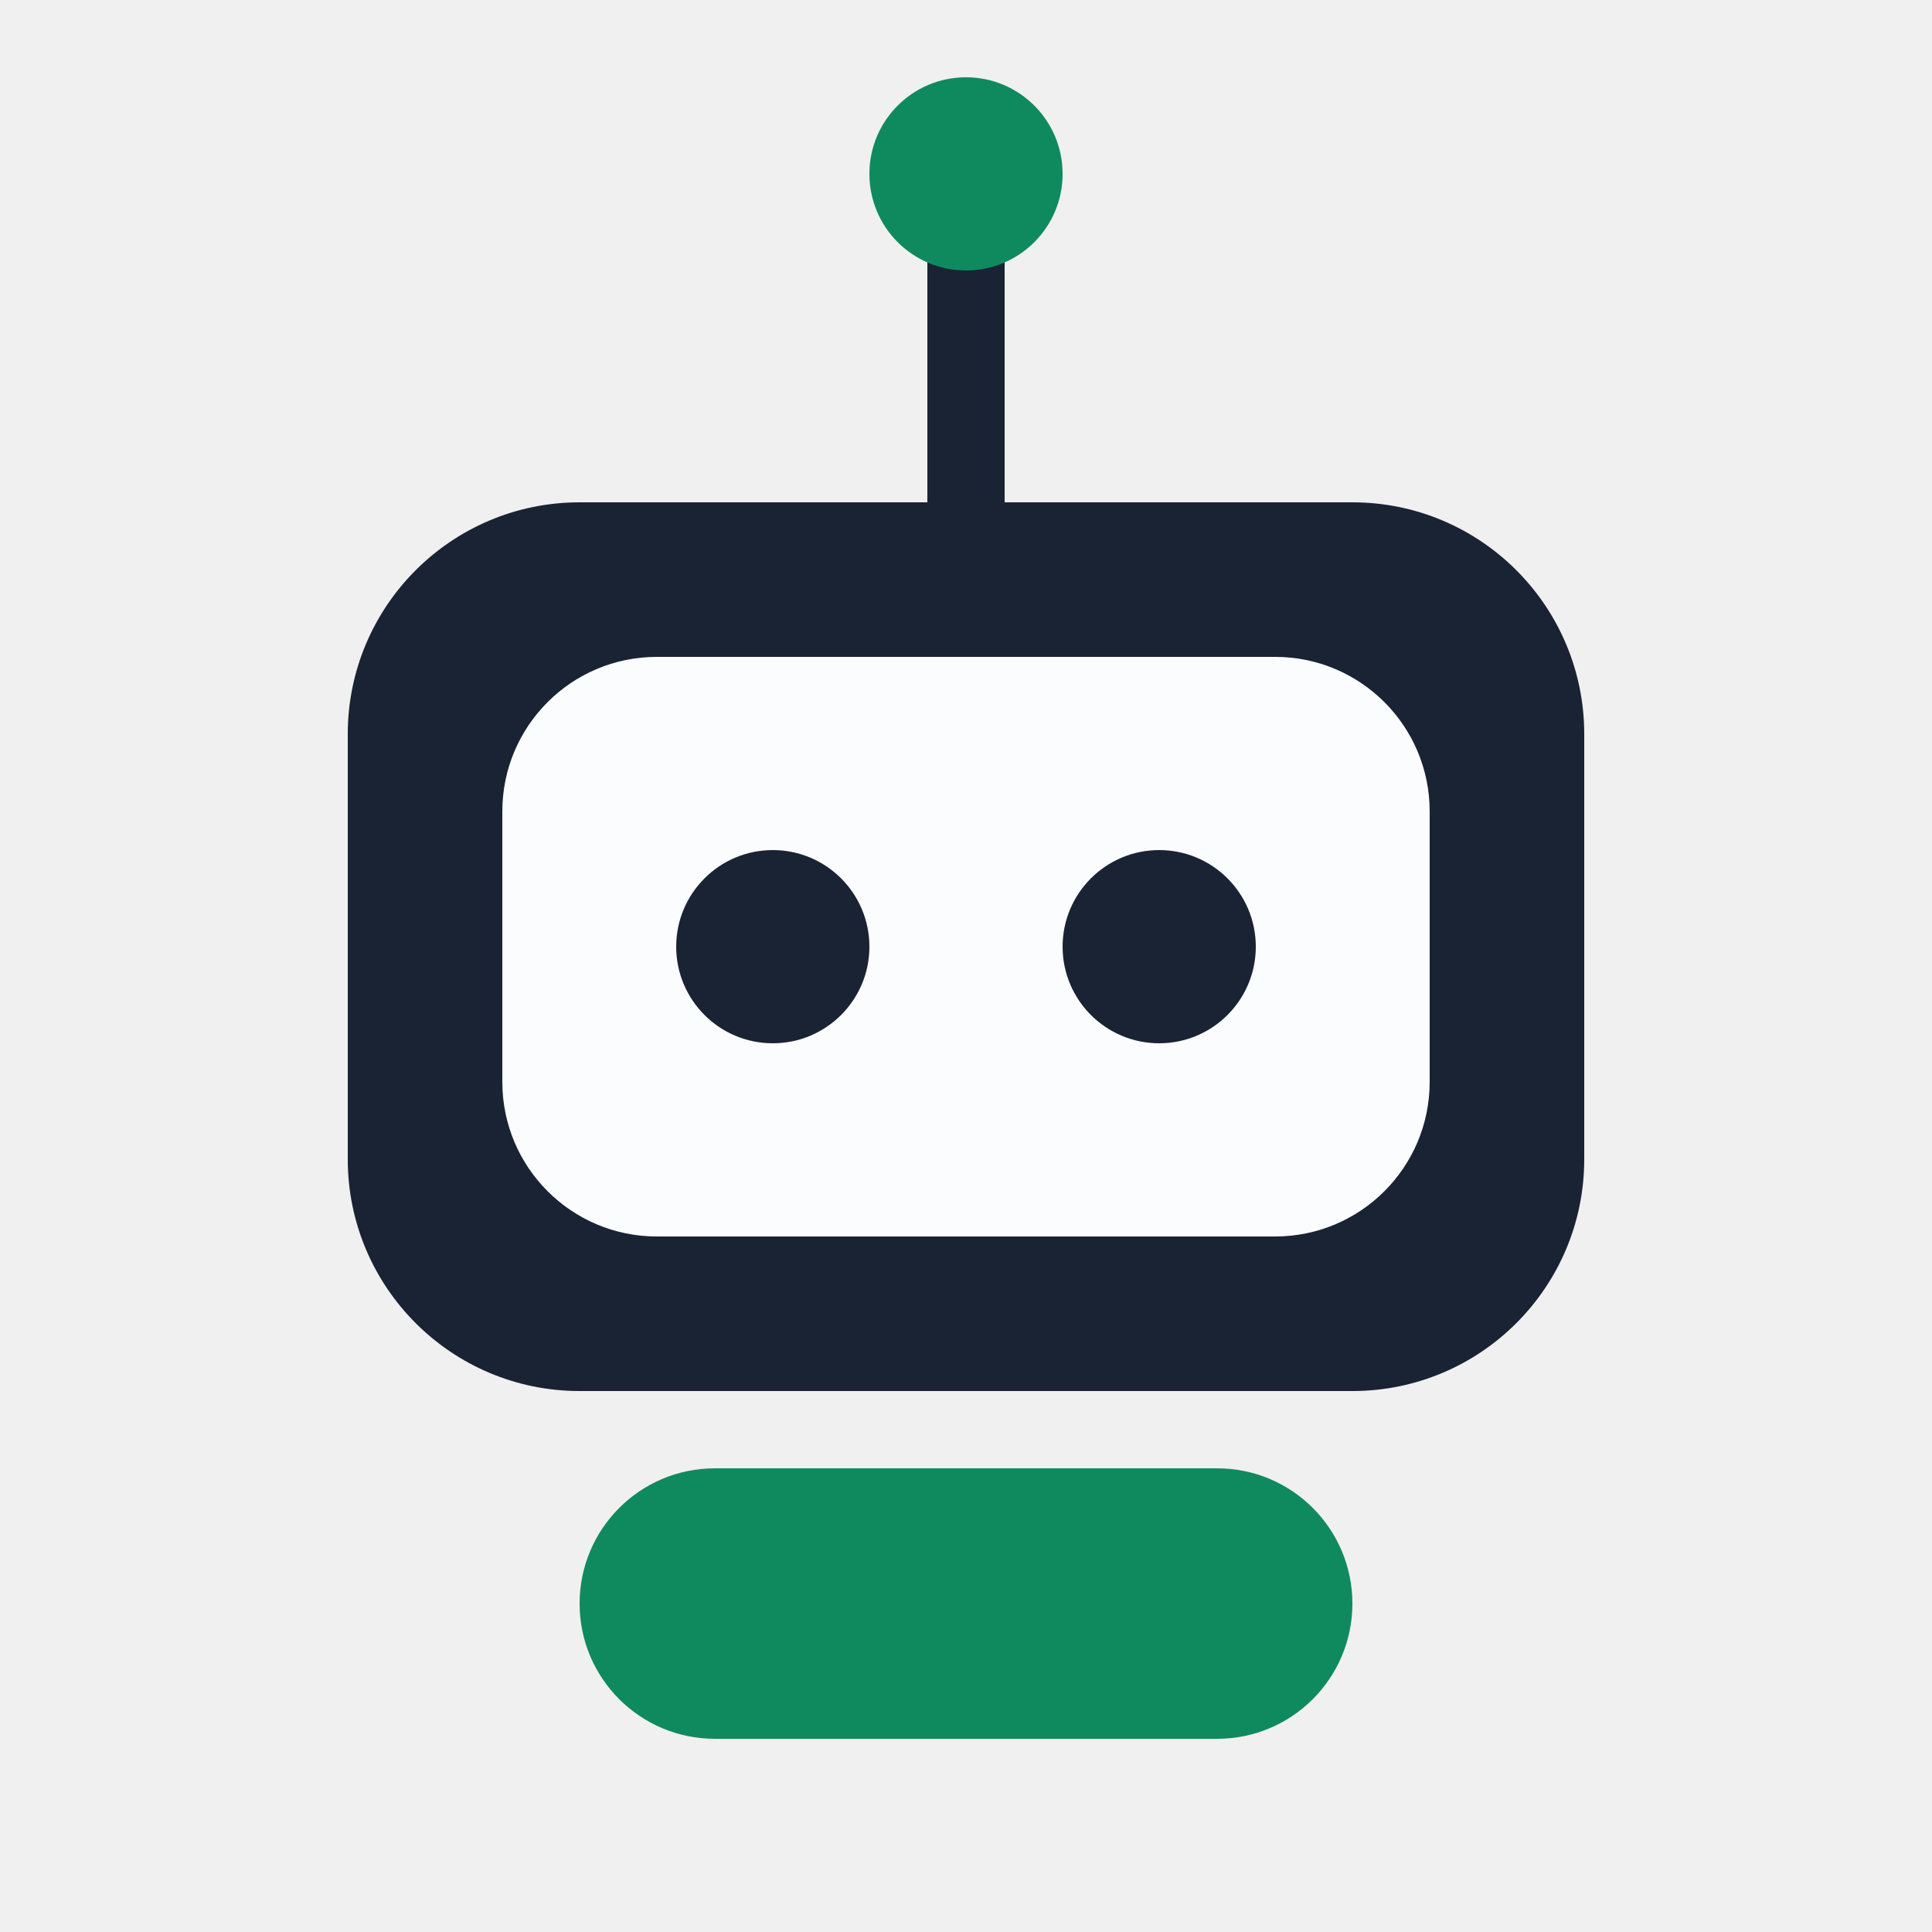
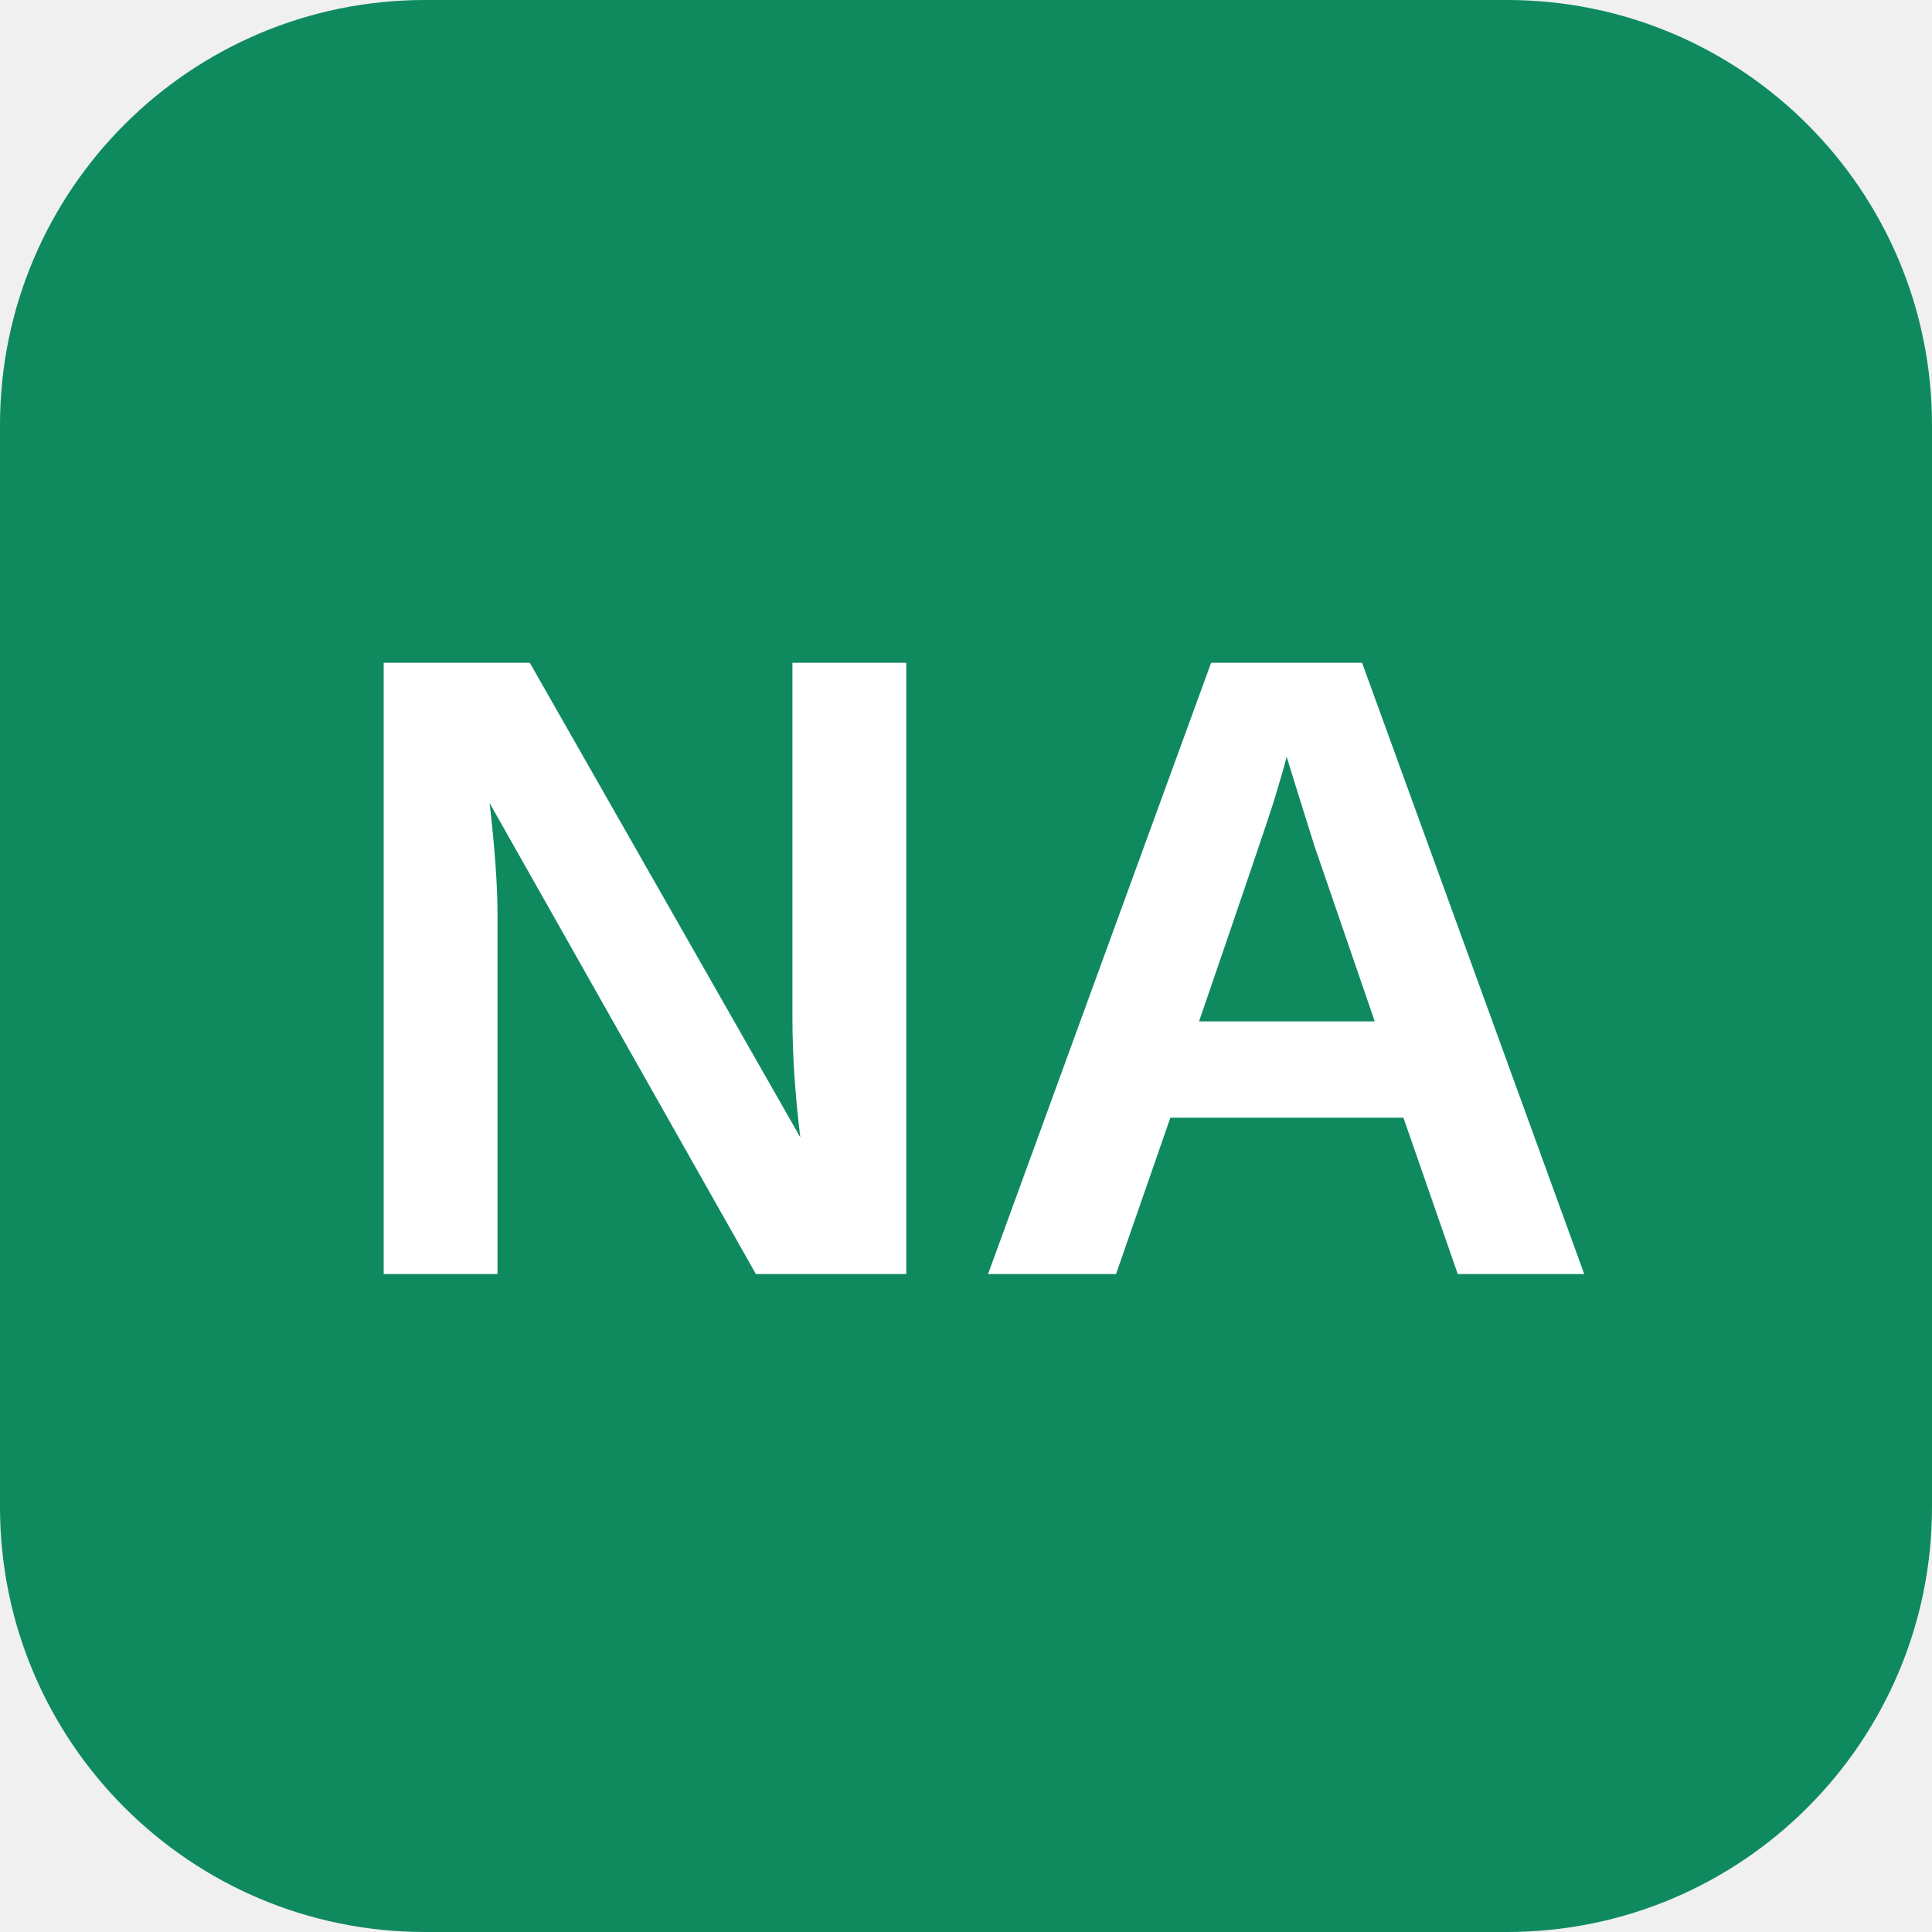
<svg xmlns="http://www.w3.org/2000/svg" viewBox="0 0 100 100">
-   <rect x="18" y="26" width="64" height="46" rx="12" fill="#1a2333" />
-   <rect x="26" y="34" width="48" height="30" rx="8" fill="#fbfcfe" />
-   <circle cx="40" cy="49" r="5" fill="#1a2333" />
-   <circle cx="60" cy="49" r="5" fill="#1a2333" />
-   <line x1="50" y1="26" x2="50" y2="12" stroke="#1a2333" stroke-width="4" stroke-linecap="round" />
-   <circle cx="50" cy="9" r="5" fill="#0f8a5f" />
-   <rect x="30" y="76" width="40" height="14" rx="7" fill="#0f8a5f" />
+   <rect width="100" height="100" rx="22" fill="#0f8a5f" />
+   <text x="50" y="50" font-family="Segoe UI, Arial, sans-serif" font-size="46" font-weight="700" fill="#ffffff" text-anchor="middle" dominant-baseline="central">NA</text>
</svg>
